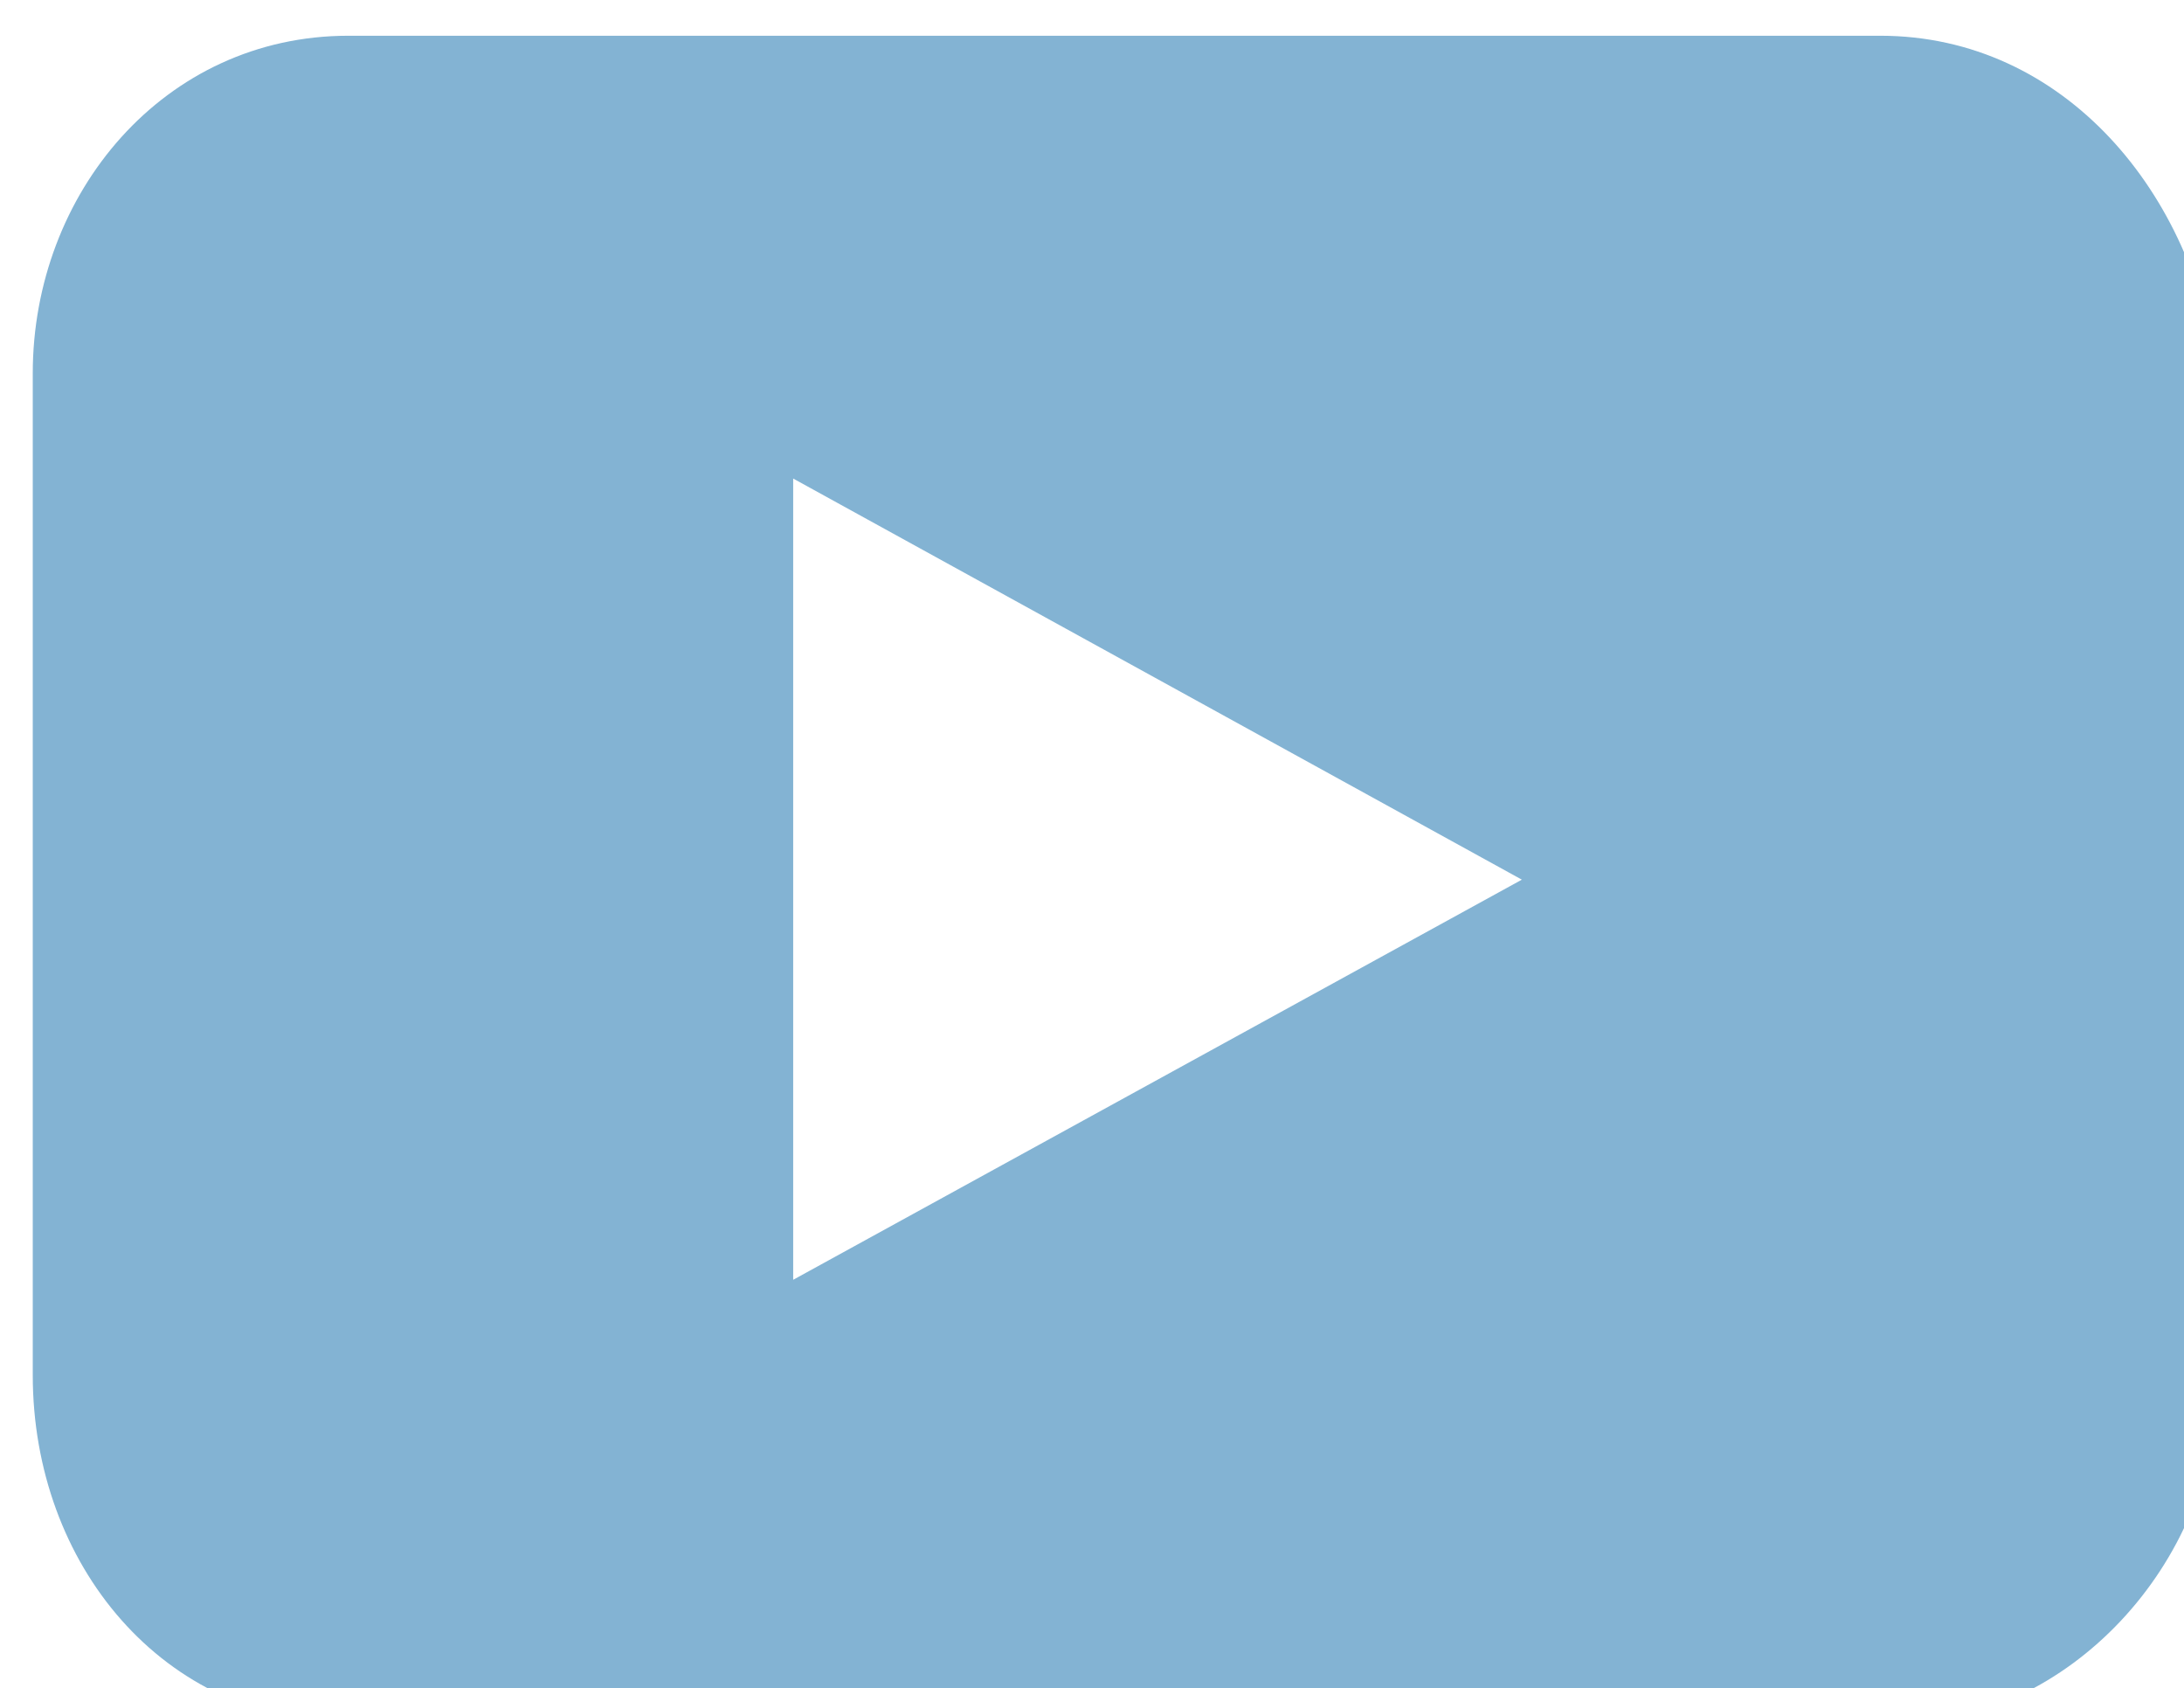
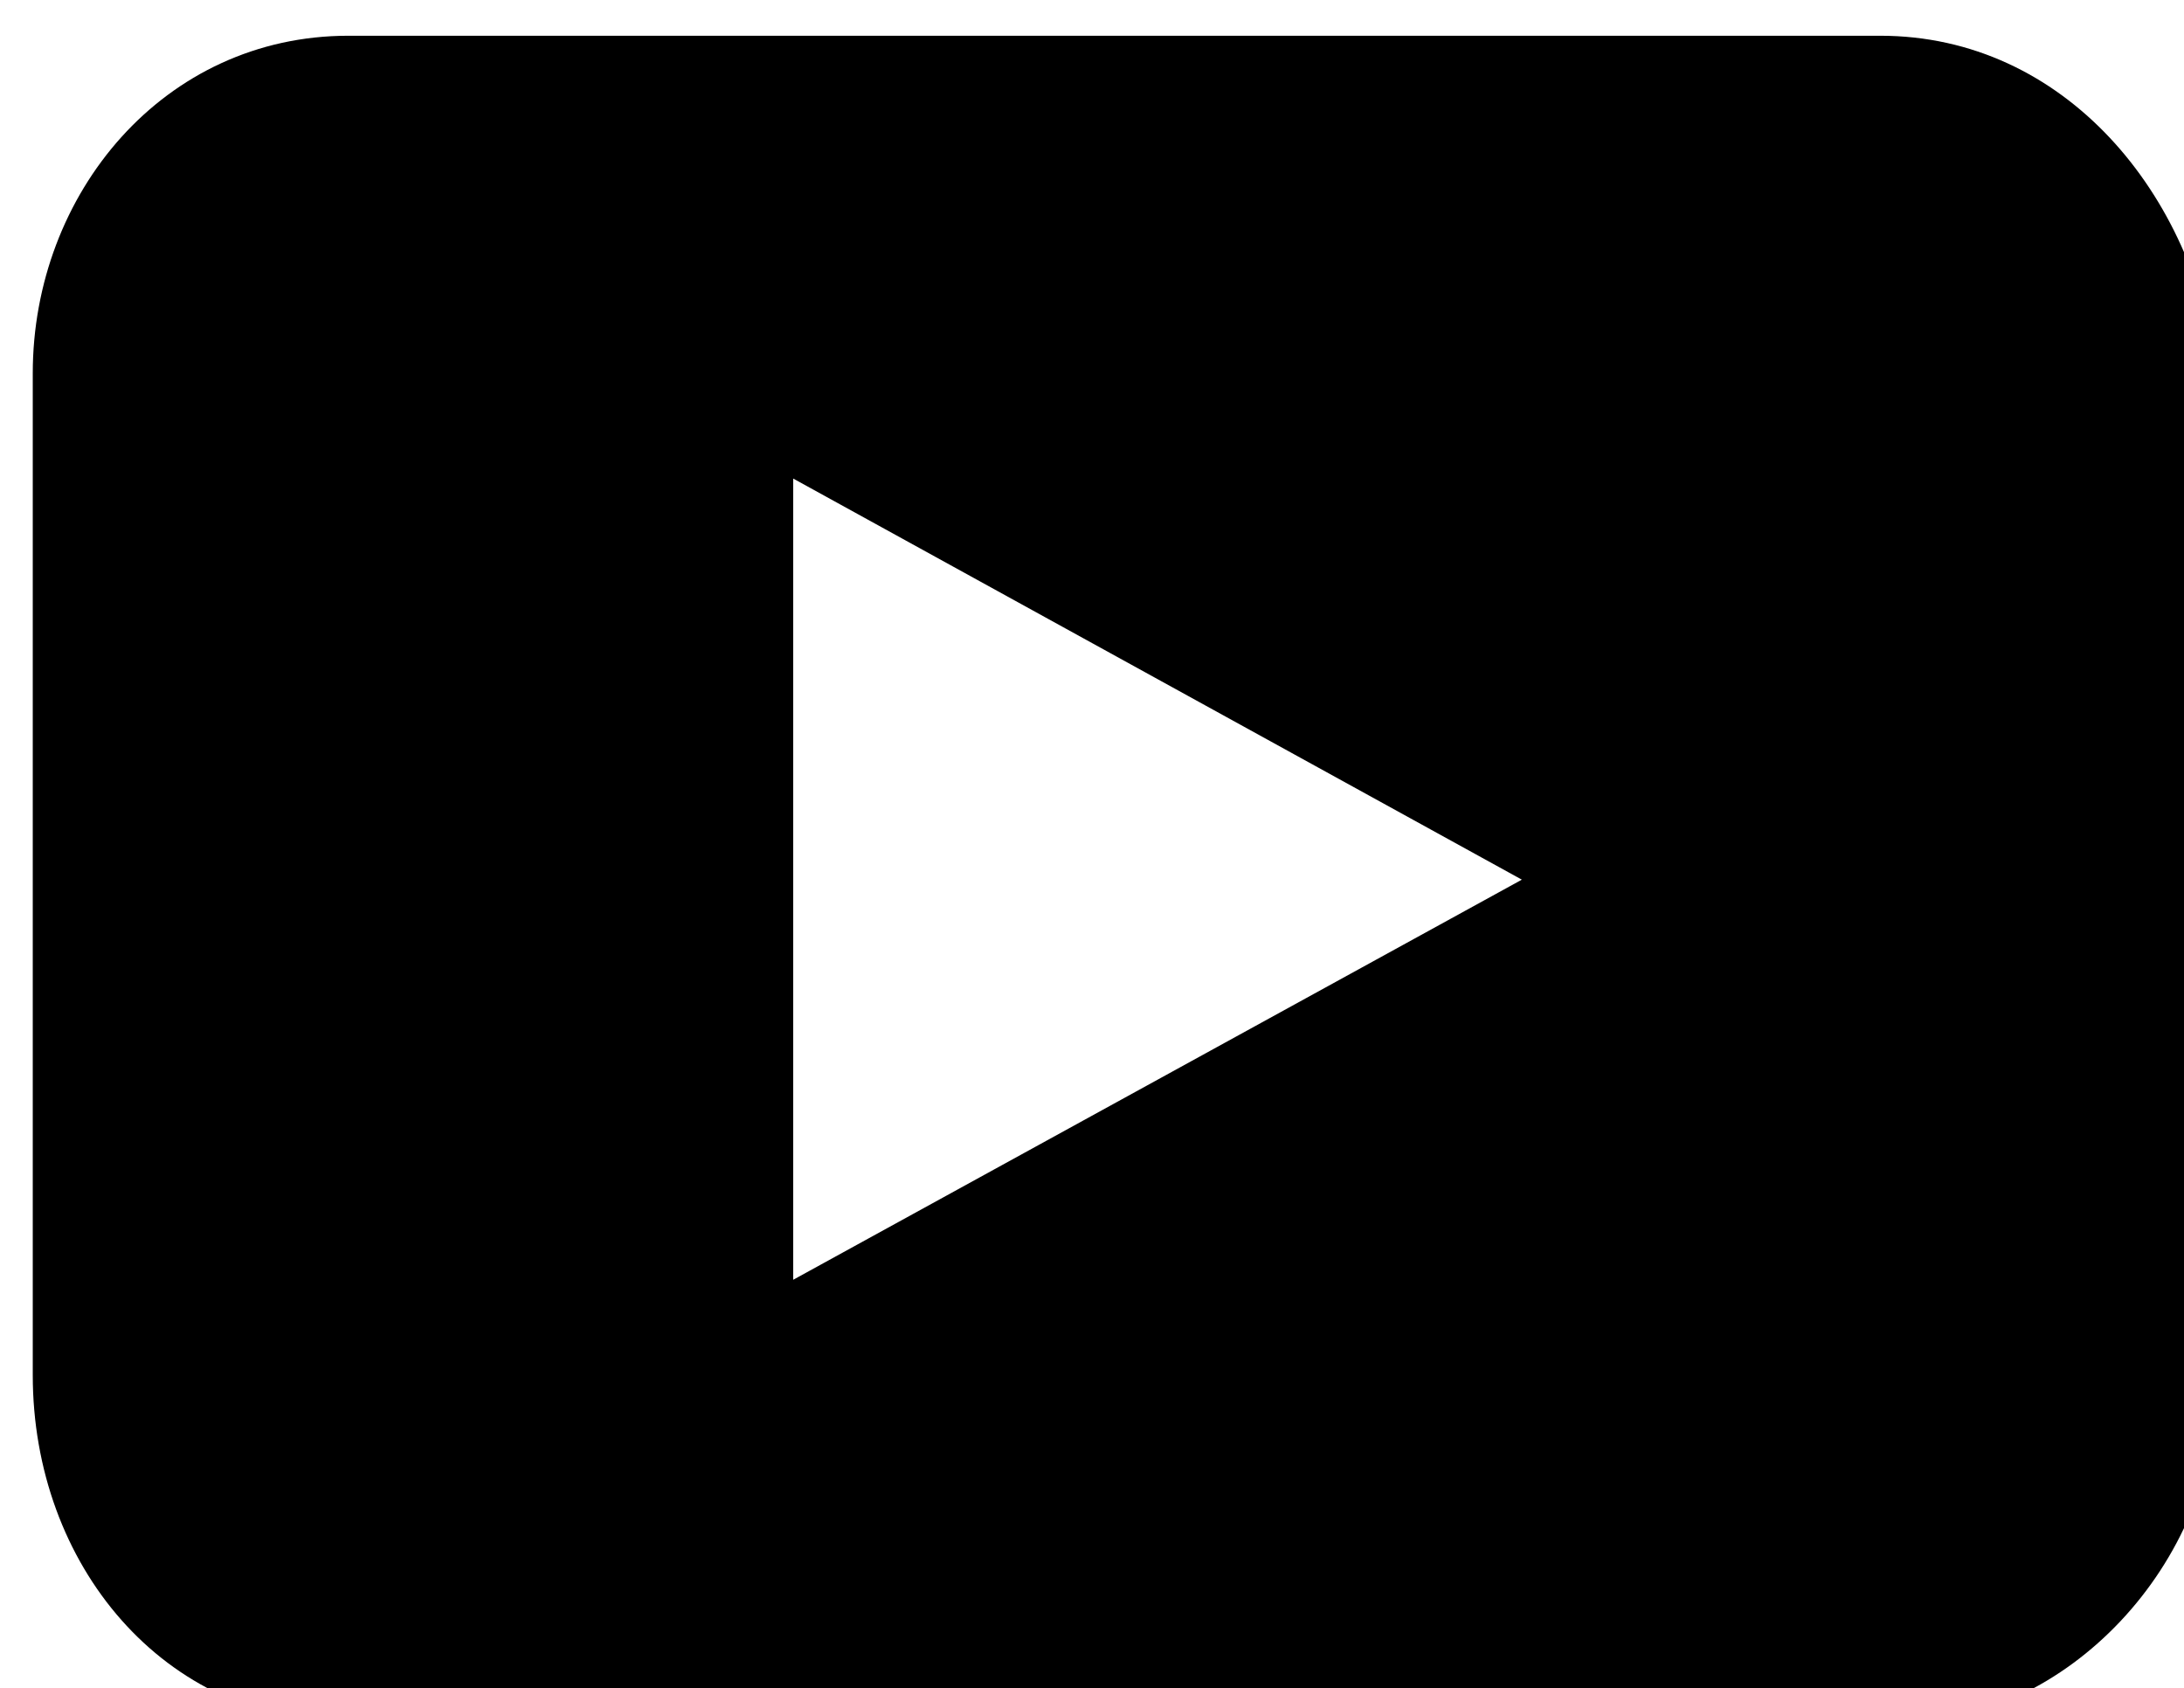
- <svg xmlns="http://www.w3.org/2000/svg" width="22" height="17" viewBox="0 0 22 17" fill="none">
-   <path d="M18.94.36H3.51C1.65.36.33 1.95.33 3.76v10.09c0 1.91 1.32 3.5 3.18 3.5h15.65c1.64 0 3.17-1.59 3.17-3.4V3.76c-.22-1.8-1.53-3.4-3.39-3.4ZM7.99 12.89V4.82l7.34 4.04-7.34 4.03Z" fill="#83B3D3" />
+ <svg xmlns="http://www.w3.org/2000/svg" width="22" height="17" viewBox="0 0 22 17" fill="currentColor">
+   <path d="M18.94.36H3.51C1.65.36.33 1.95.33 3.76v10.09c0 1.91 1.32 3.5 3.18 3.5h15.65c1.64 0 3.17-1.59 3.17-3.4V3.76c-.22-1.8-1.53-3.4-3.39-3.4ZM7.99 12.89V4.82l7.34 4.04-7.34 4.03Z" />
</svg>
